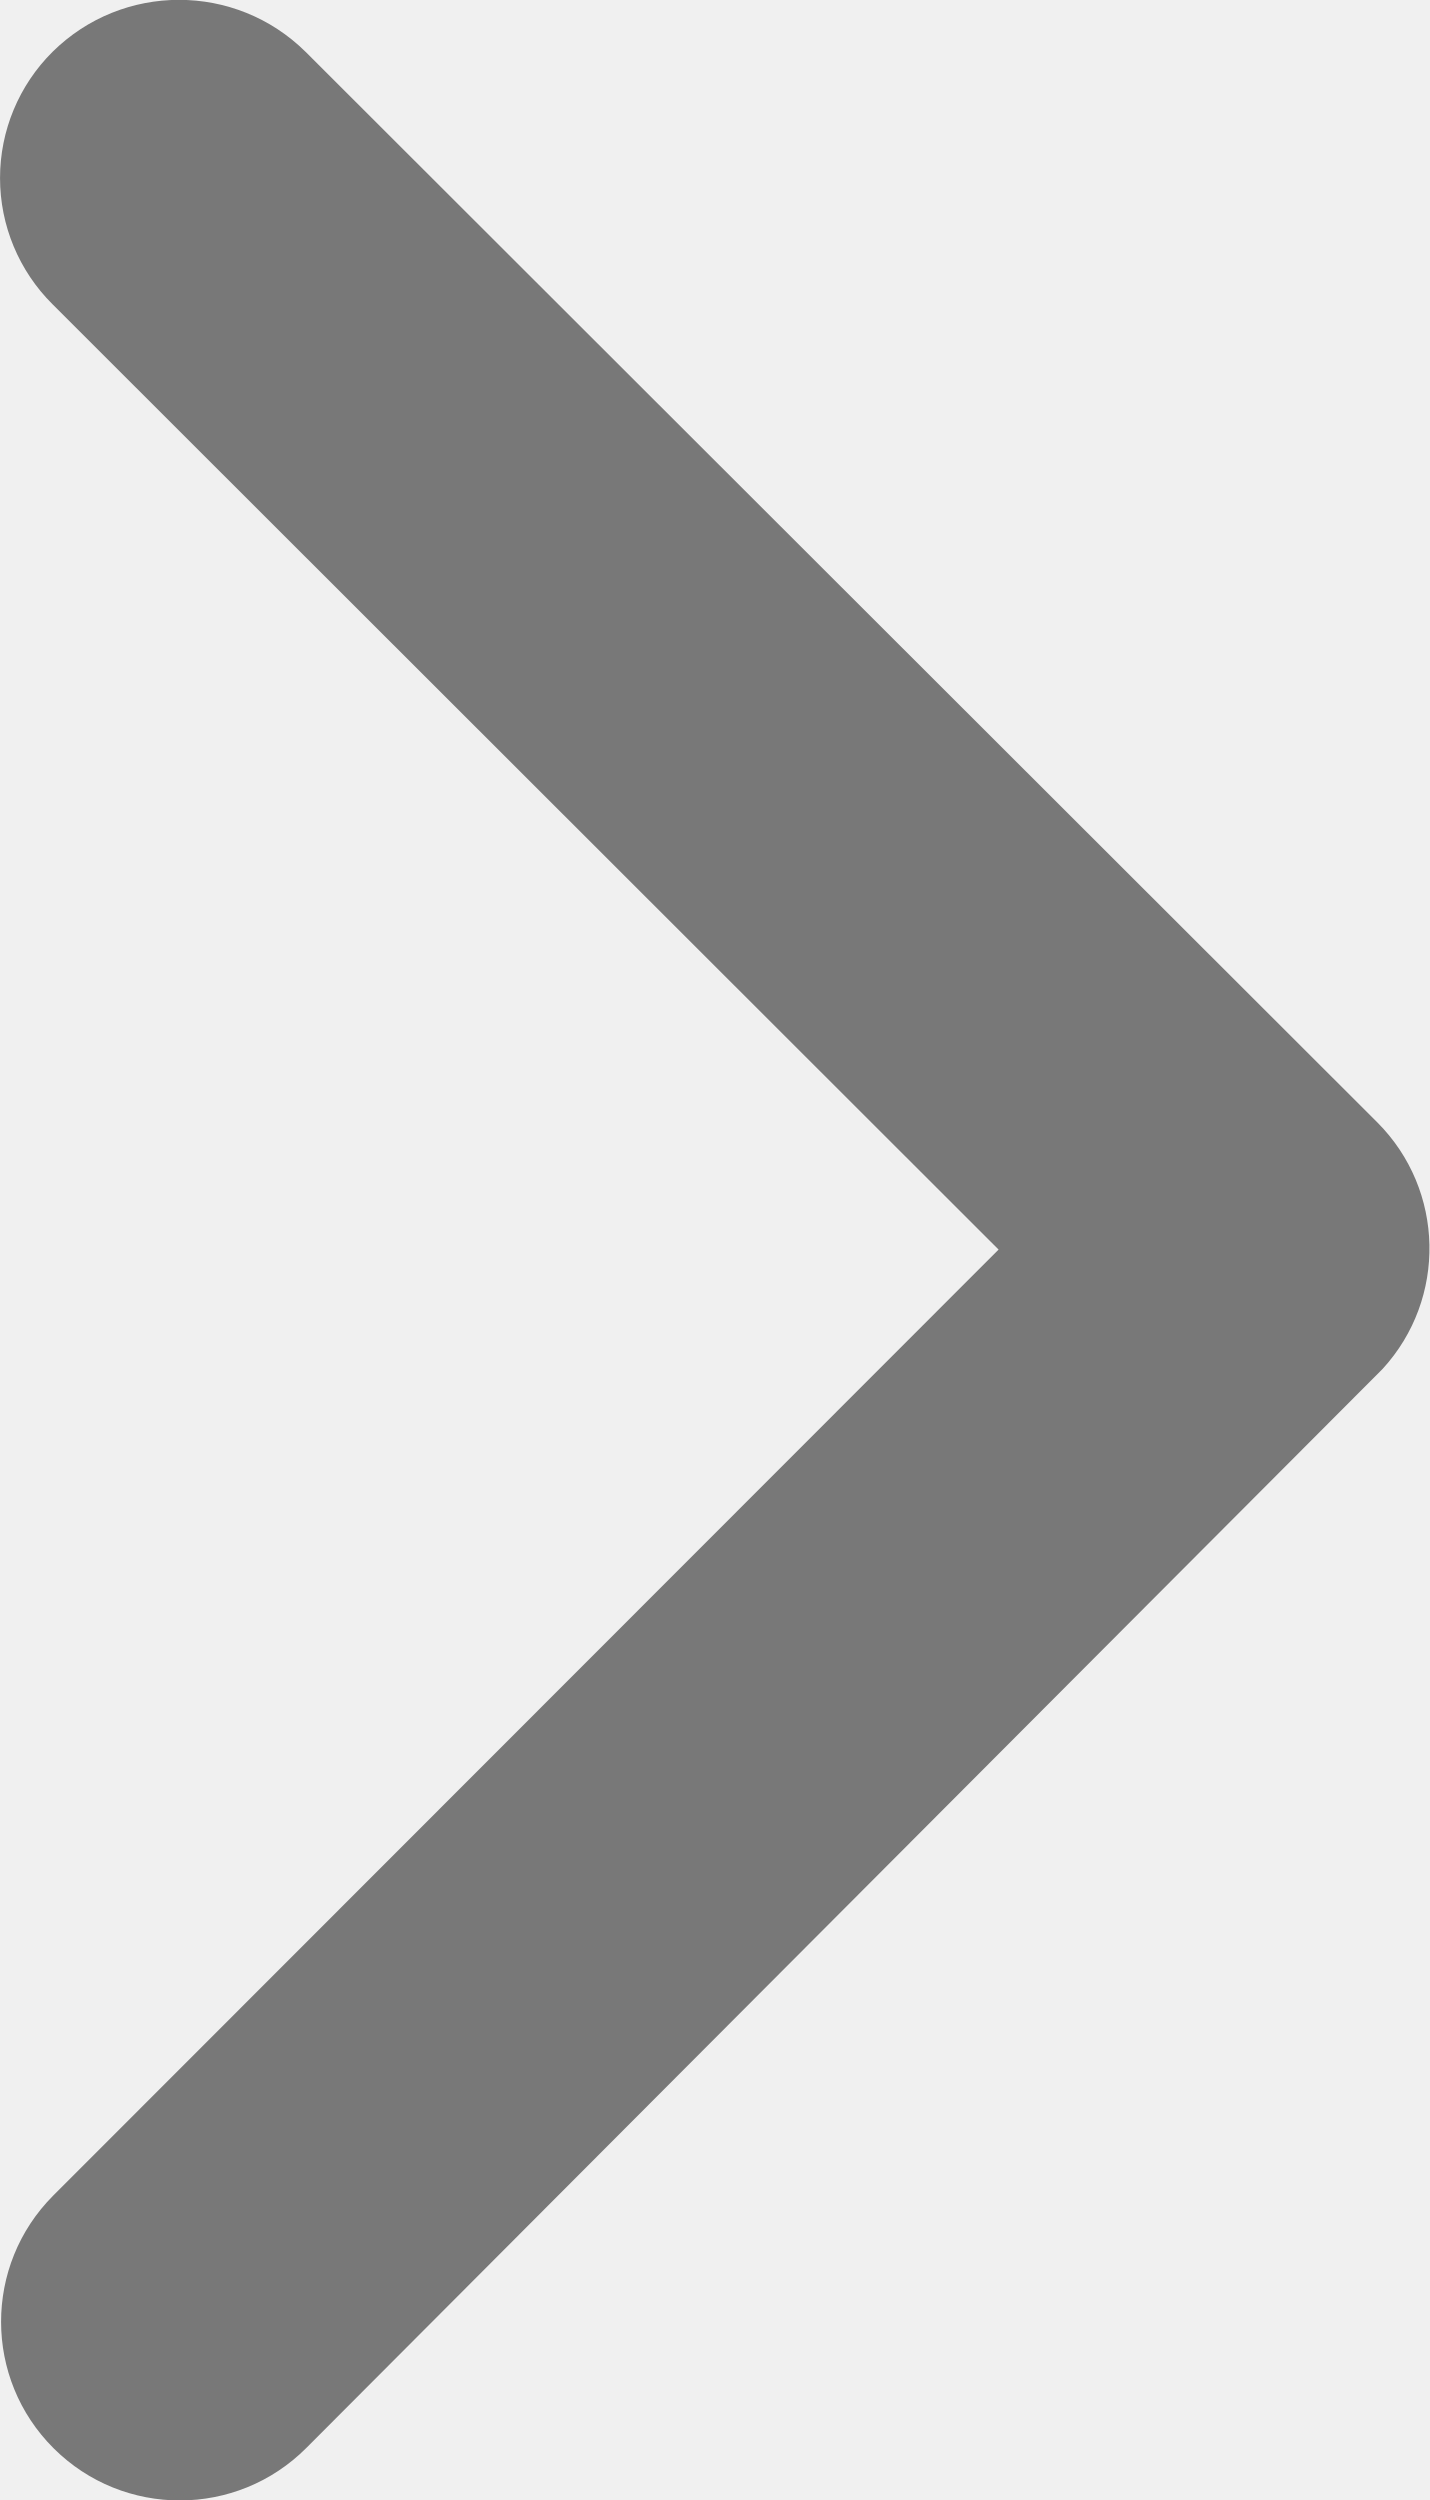
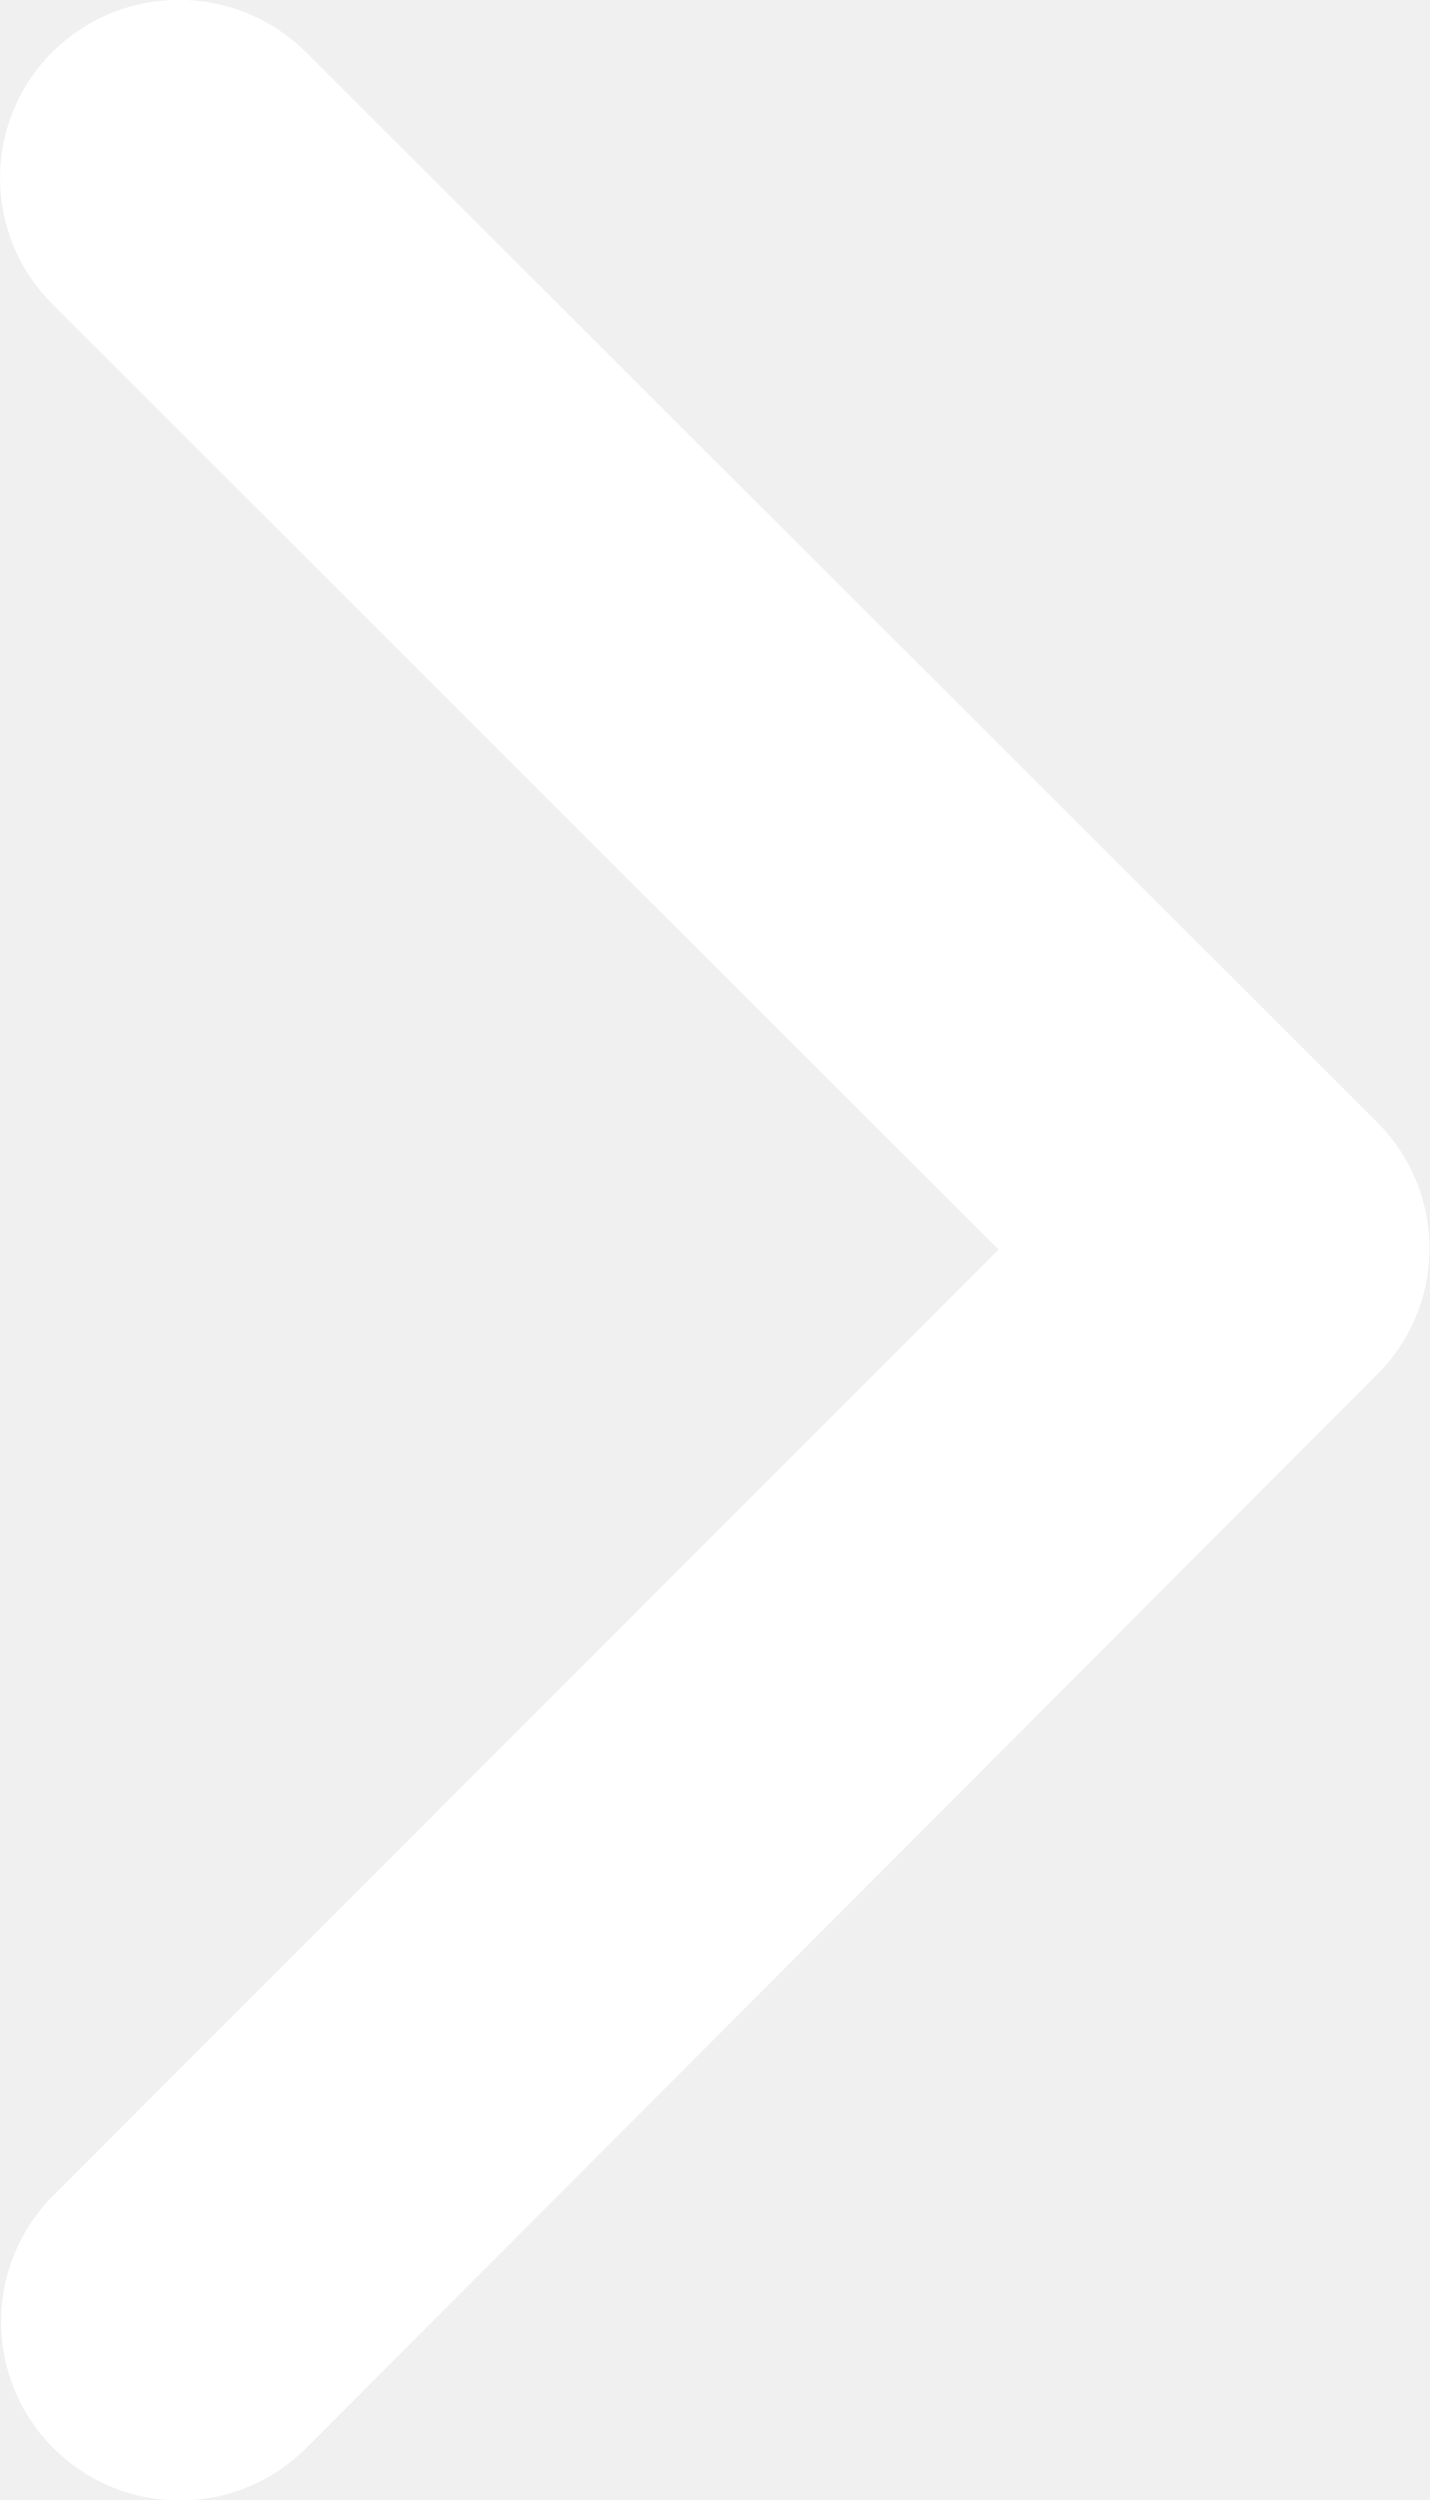
- <svg xmlns="http://www.w3.org/2000/svg" width="13.503" height="23.616" viewBox="0 0 13.503 23.616">
-   <path id="Icon_ionic-ios-arrow-forward" data-name="Icon ionic-ios-arrow-forward" d="M20.679,18,11.742,9.07a1.681,1.681,0,0,1,0-2.384,1.7,1.7,0,0,1,2.391,0L24.258,16.8a1.685,1.685,0,0,1,.049,2.327L14.14,29.32a1.688,1.688,0,0,1-2.391-2.384Z" transform="translate(-11.246 -6.196)" opacity="0.5" />
+ <svg xmlns="http://www.w3.org/2000/svg" width="13.503" height="23.616" viewBox="0 0 13.503 23.616" fill="#ffffff">
+   <path id="Icon_ionic-ios-arrow-forward" data-name="Icon ionic-ios-arrow-forward" d="M20.679,18,11.742,9.07a1.681,1.681,0,0,1,0-2.384,1.7,1.7,0,0,1,2.391,0L24.258,16.8a1.685,1.685,0,0,1,.049,2.327L14.14,29.32a1.688,1.688,0,0,1-2.391-2.384Z" transform="translate(-11.246 -6.196)" />
</svg>
